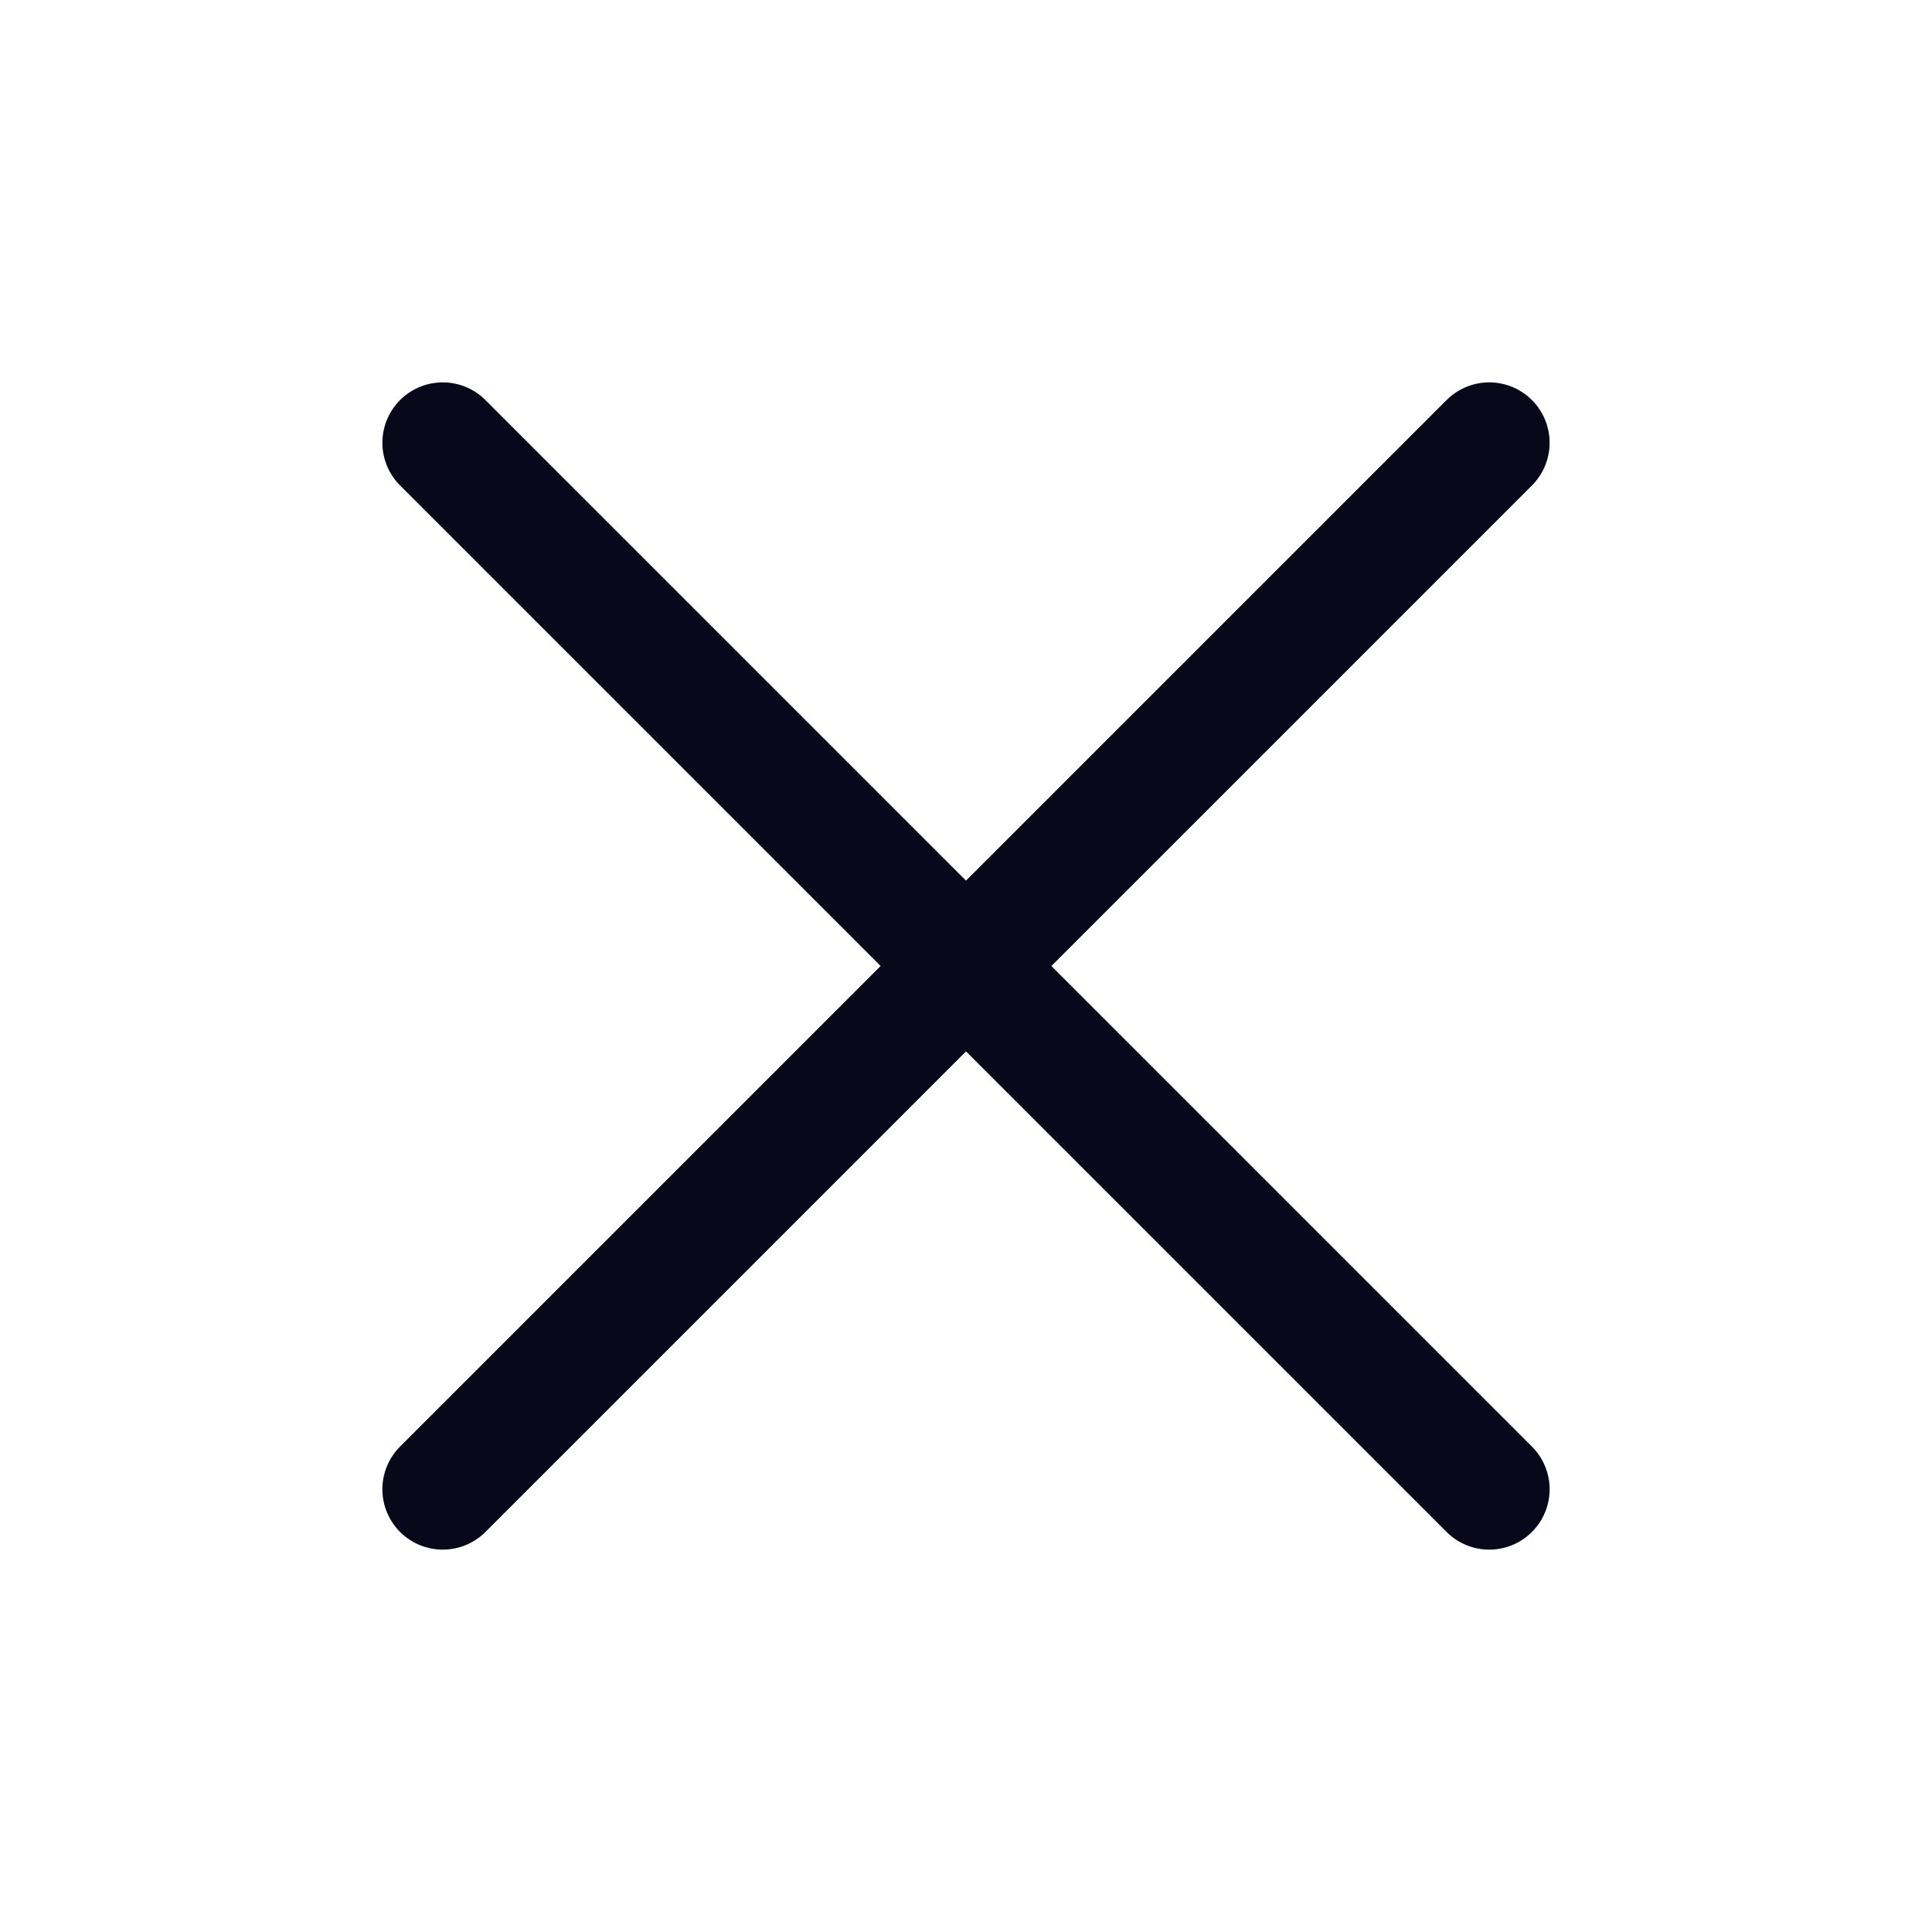
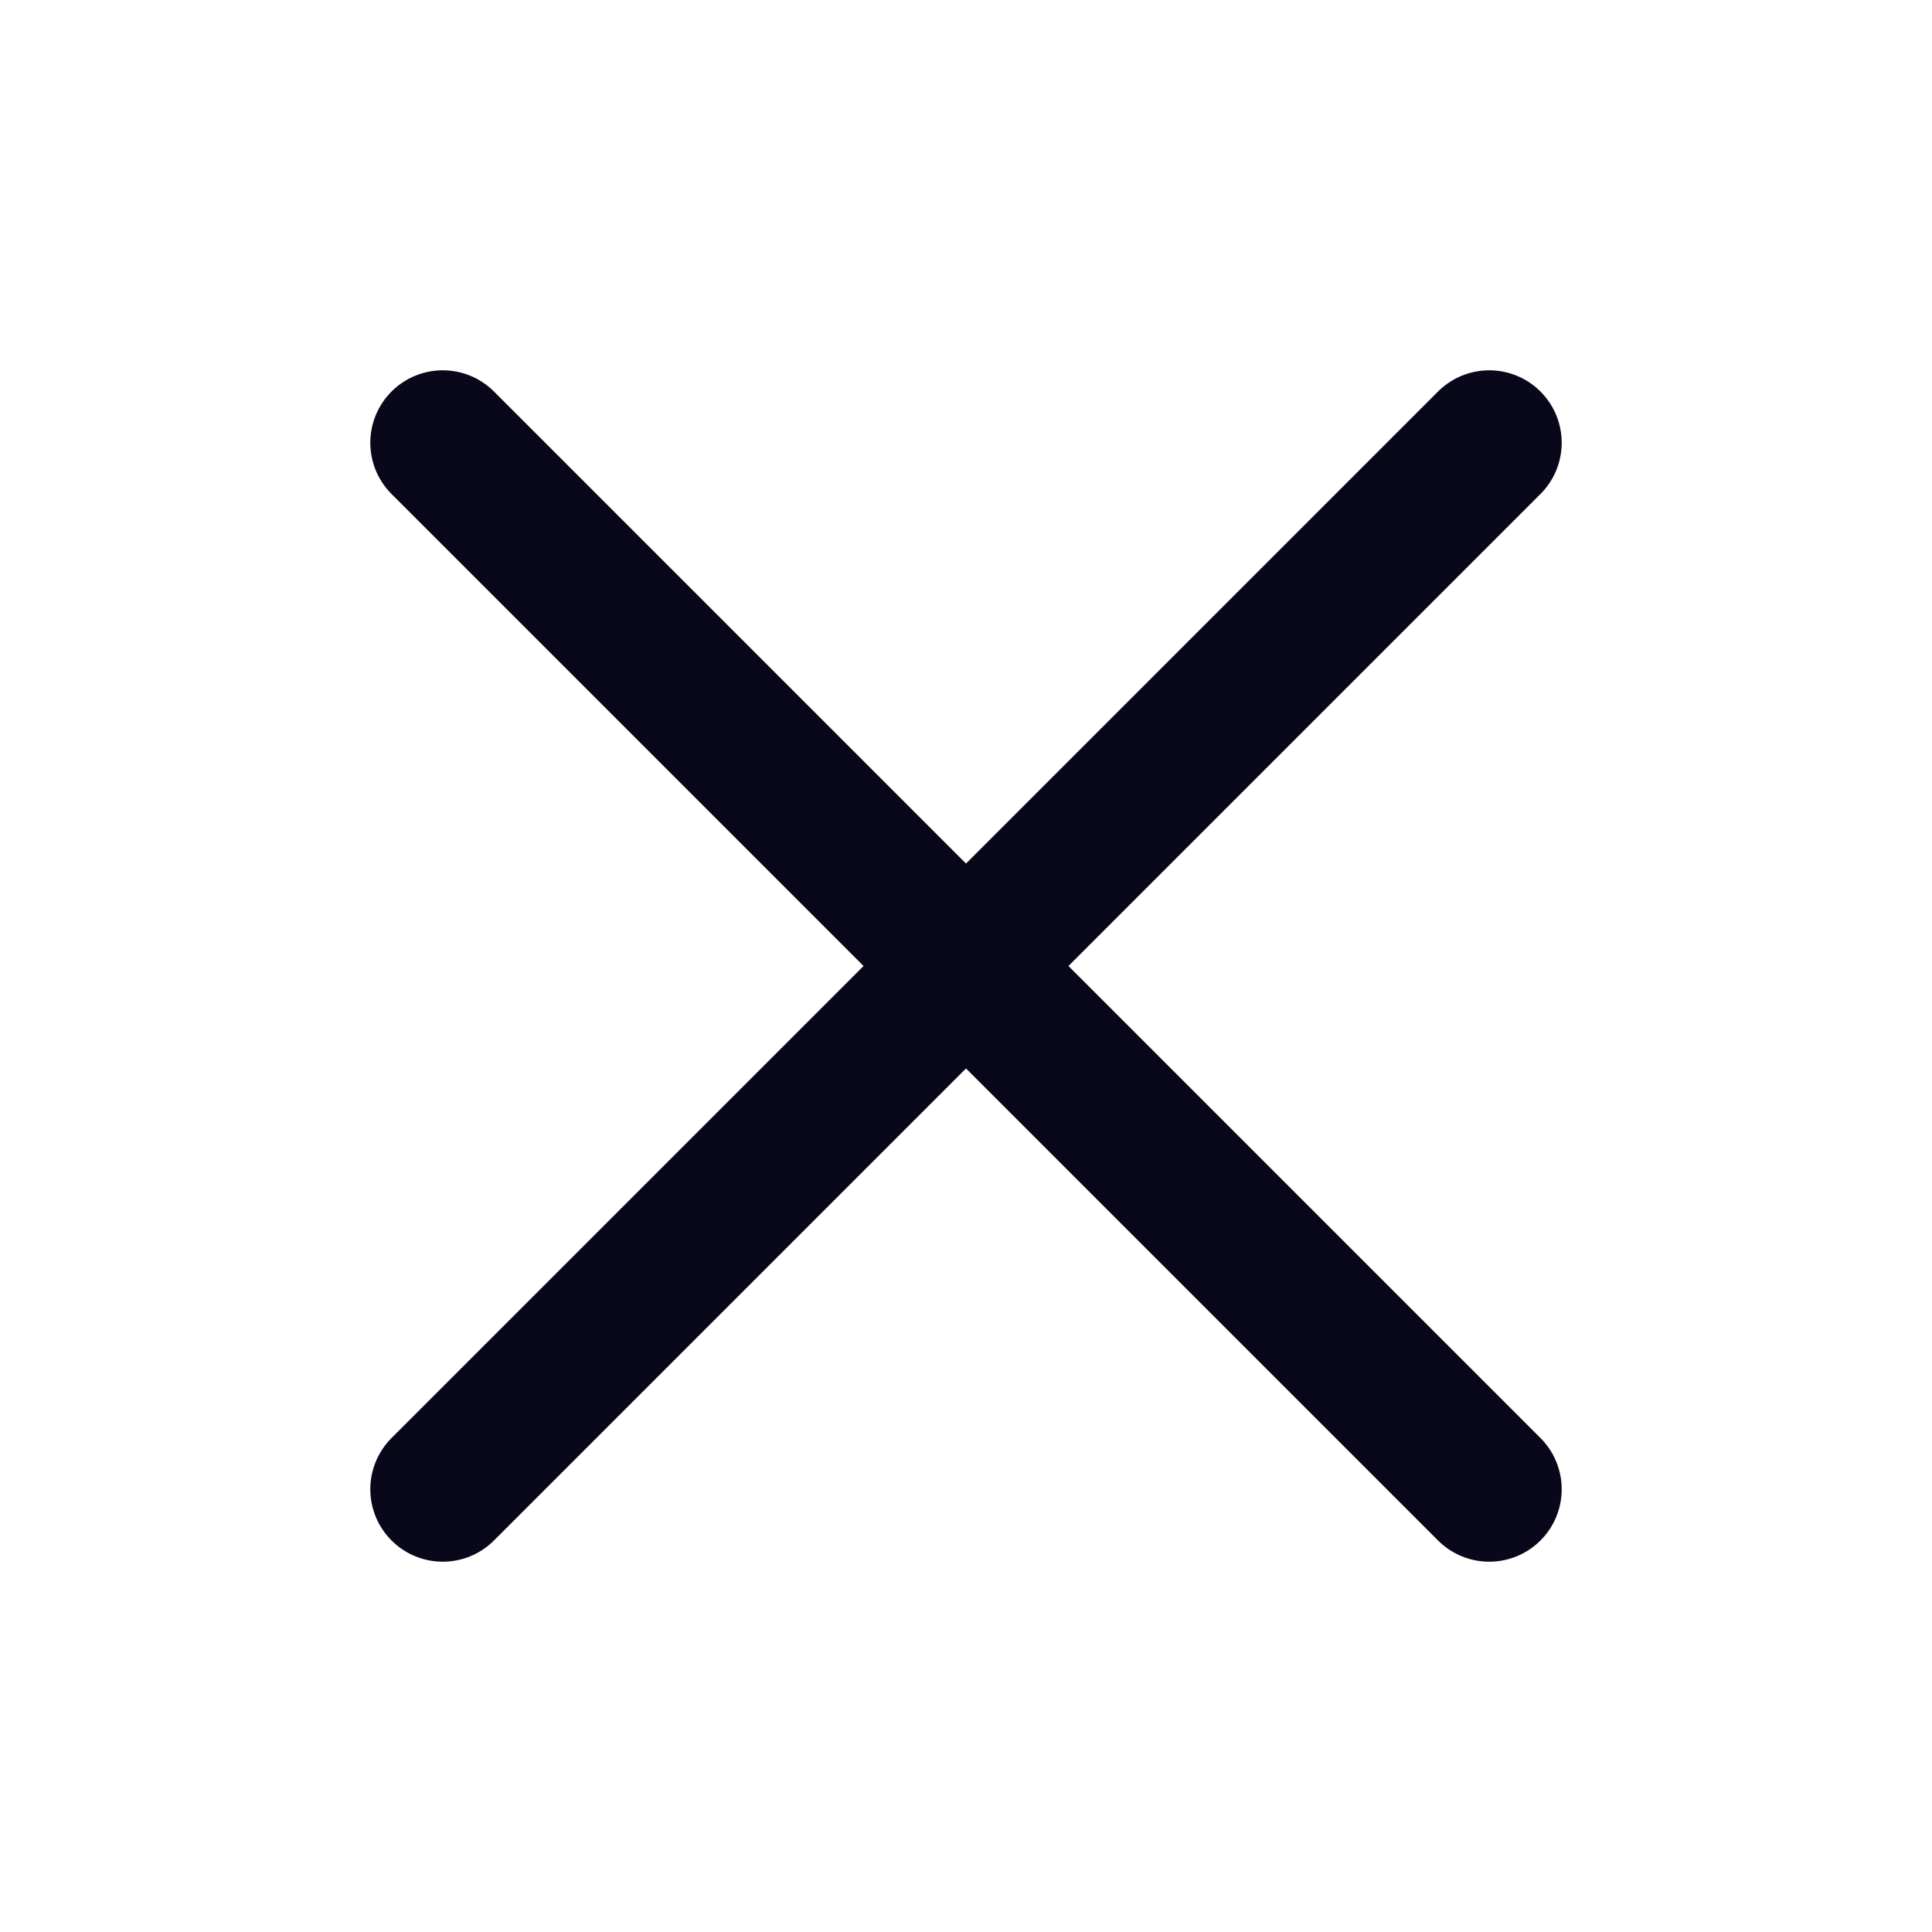
<svg xmlns="http://www.w3.org/2000/svg" width="24" height="24" viewBox="0 0 24 24" fill="none">
-   <path d="M5.5 5.5L18.5 18.5M18.5 5.5L5.5 18.5" stroke="#08081A" stroke-width="1.5" stroke-linecap="round" />
+   <path d="M5.5 5.5L18.5 18.5M18.5 5.5L5.5 18.5" stroke="#08081A" stroke-width="1.8" stroke-linecap="round" />
</svg>
